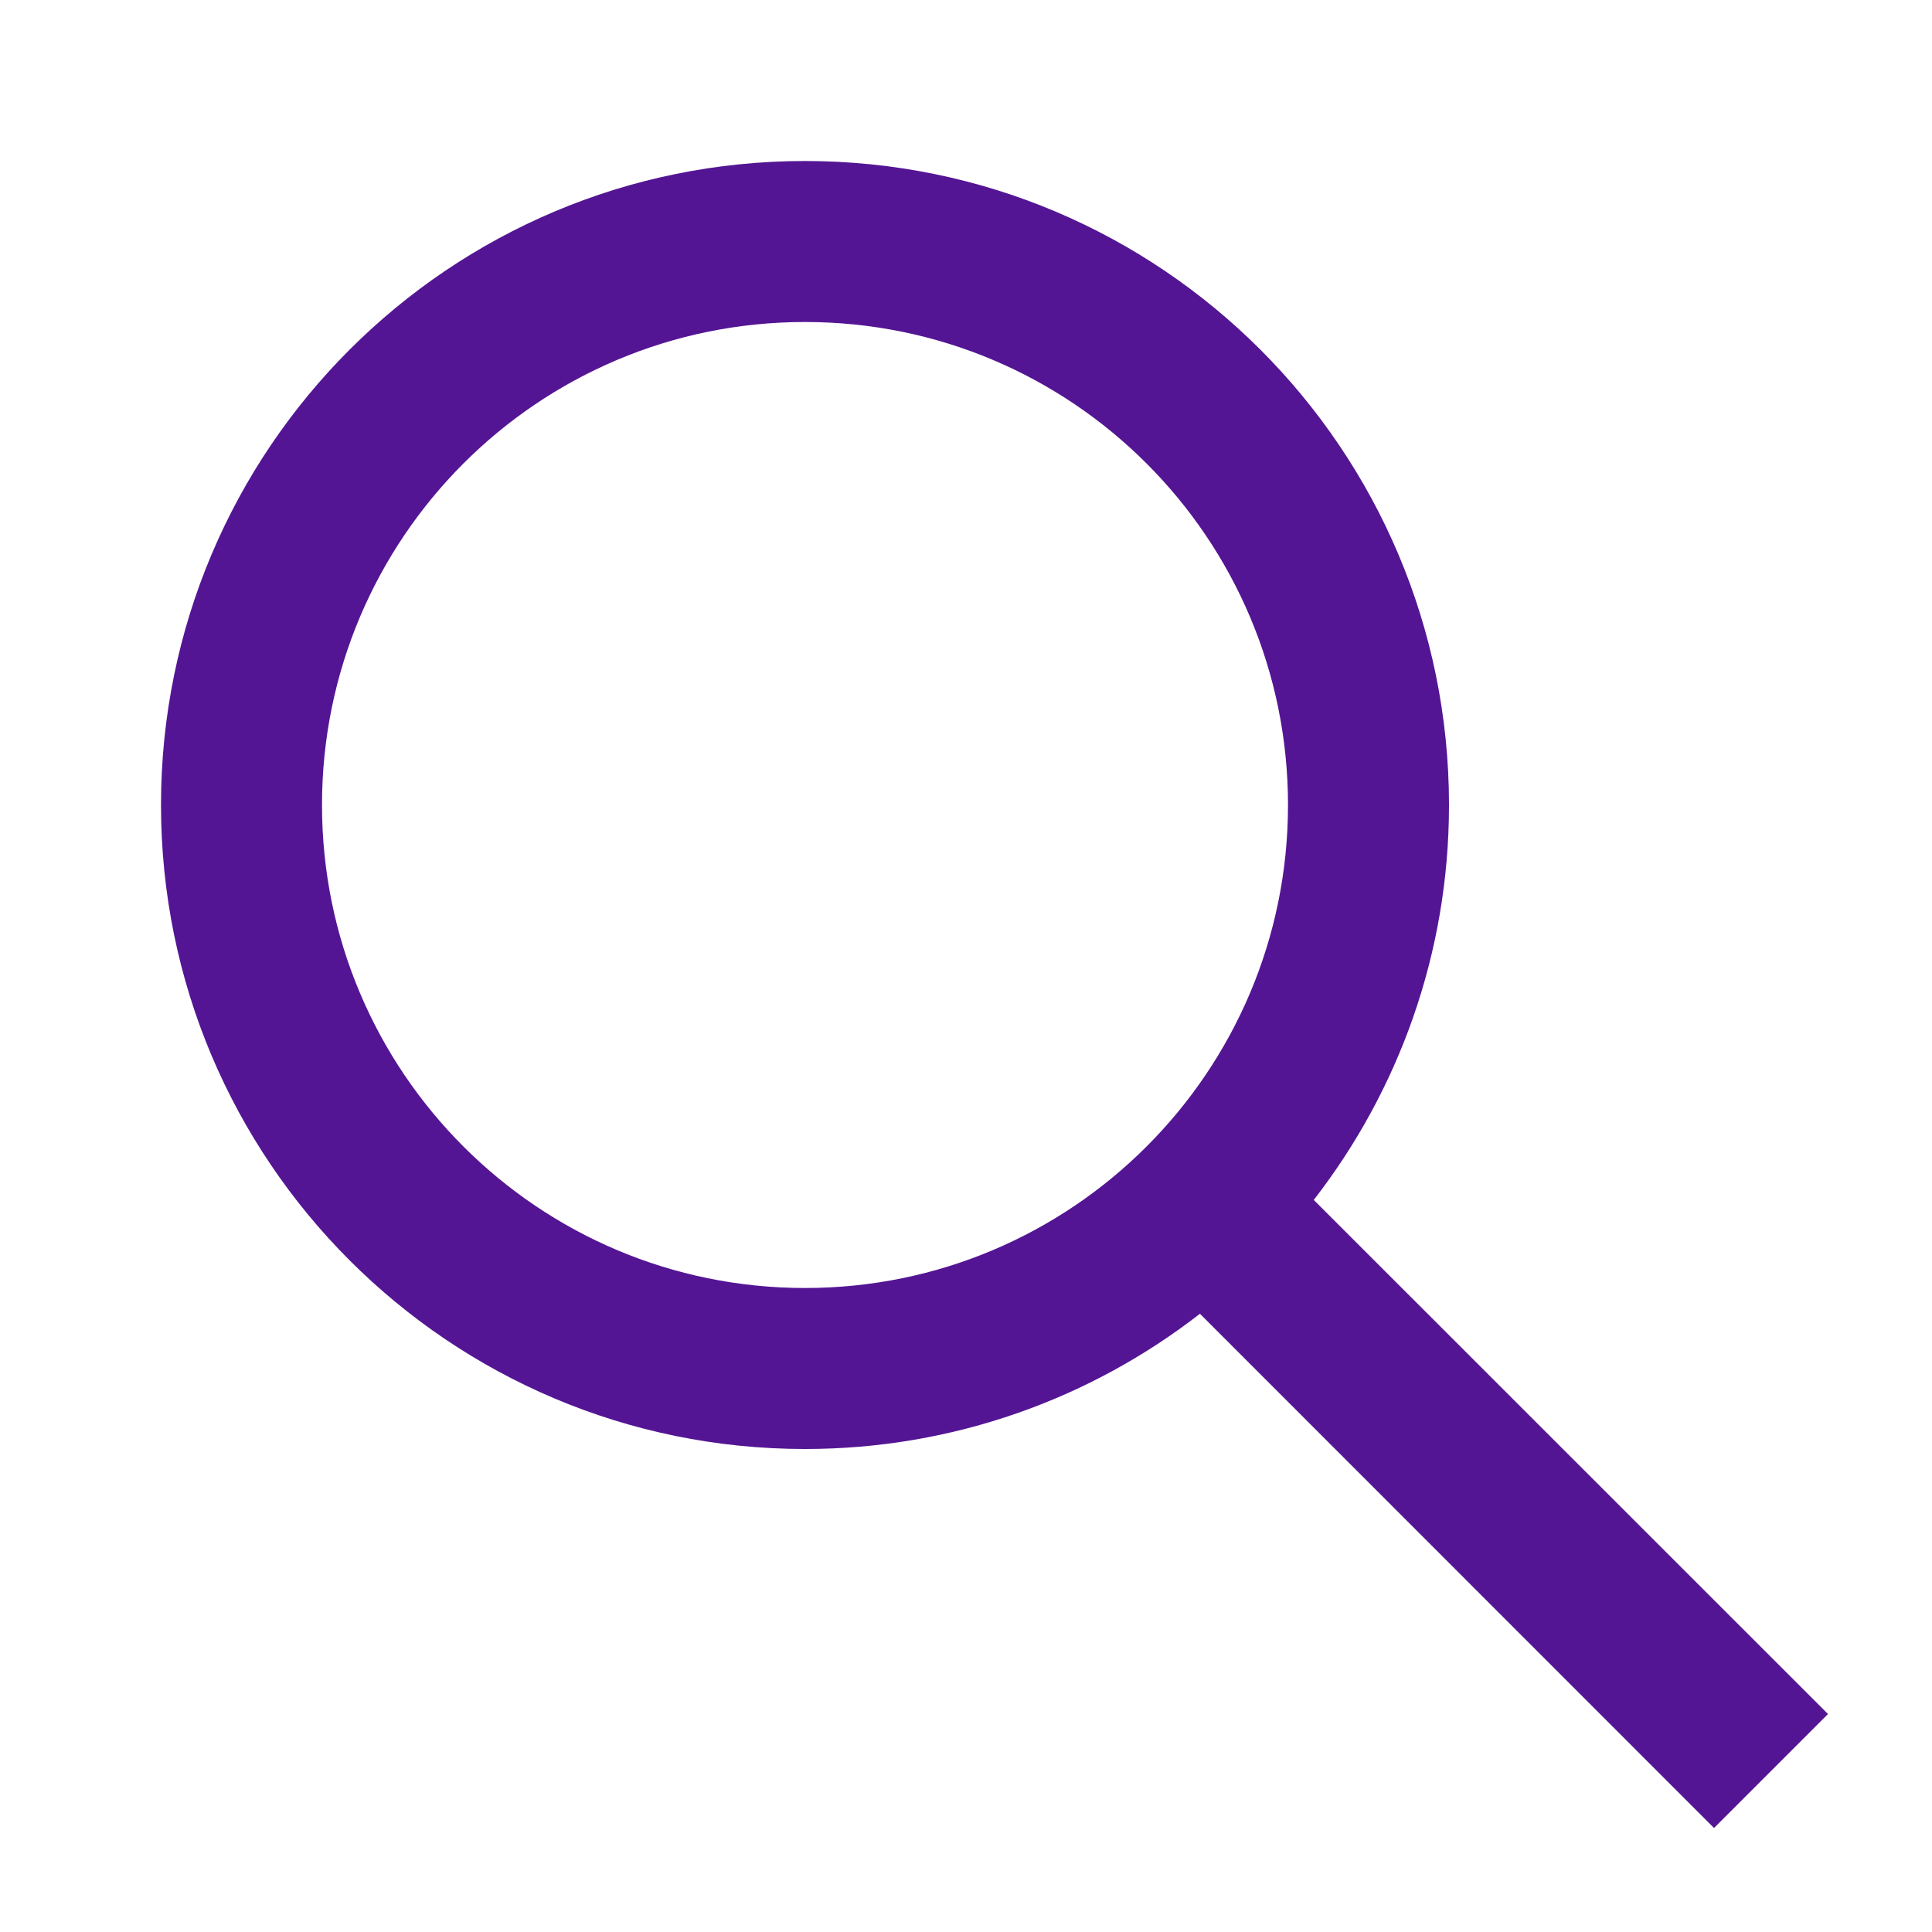
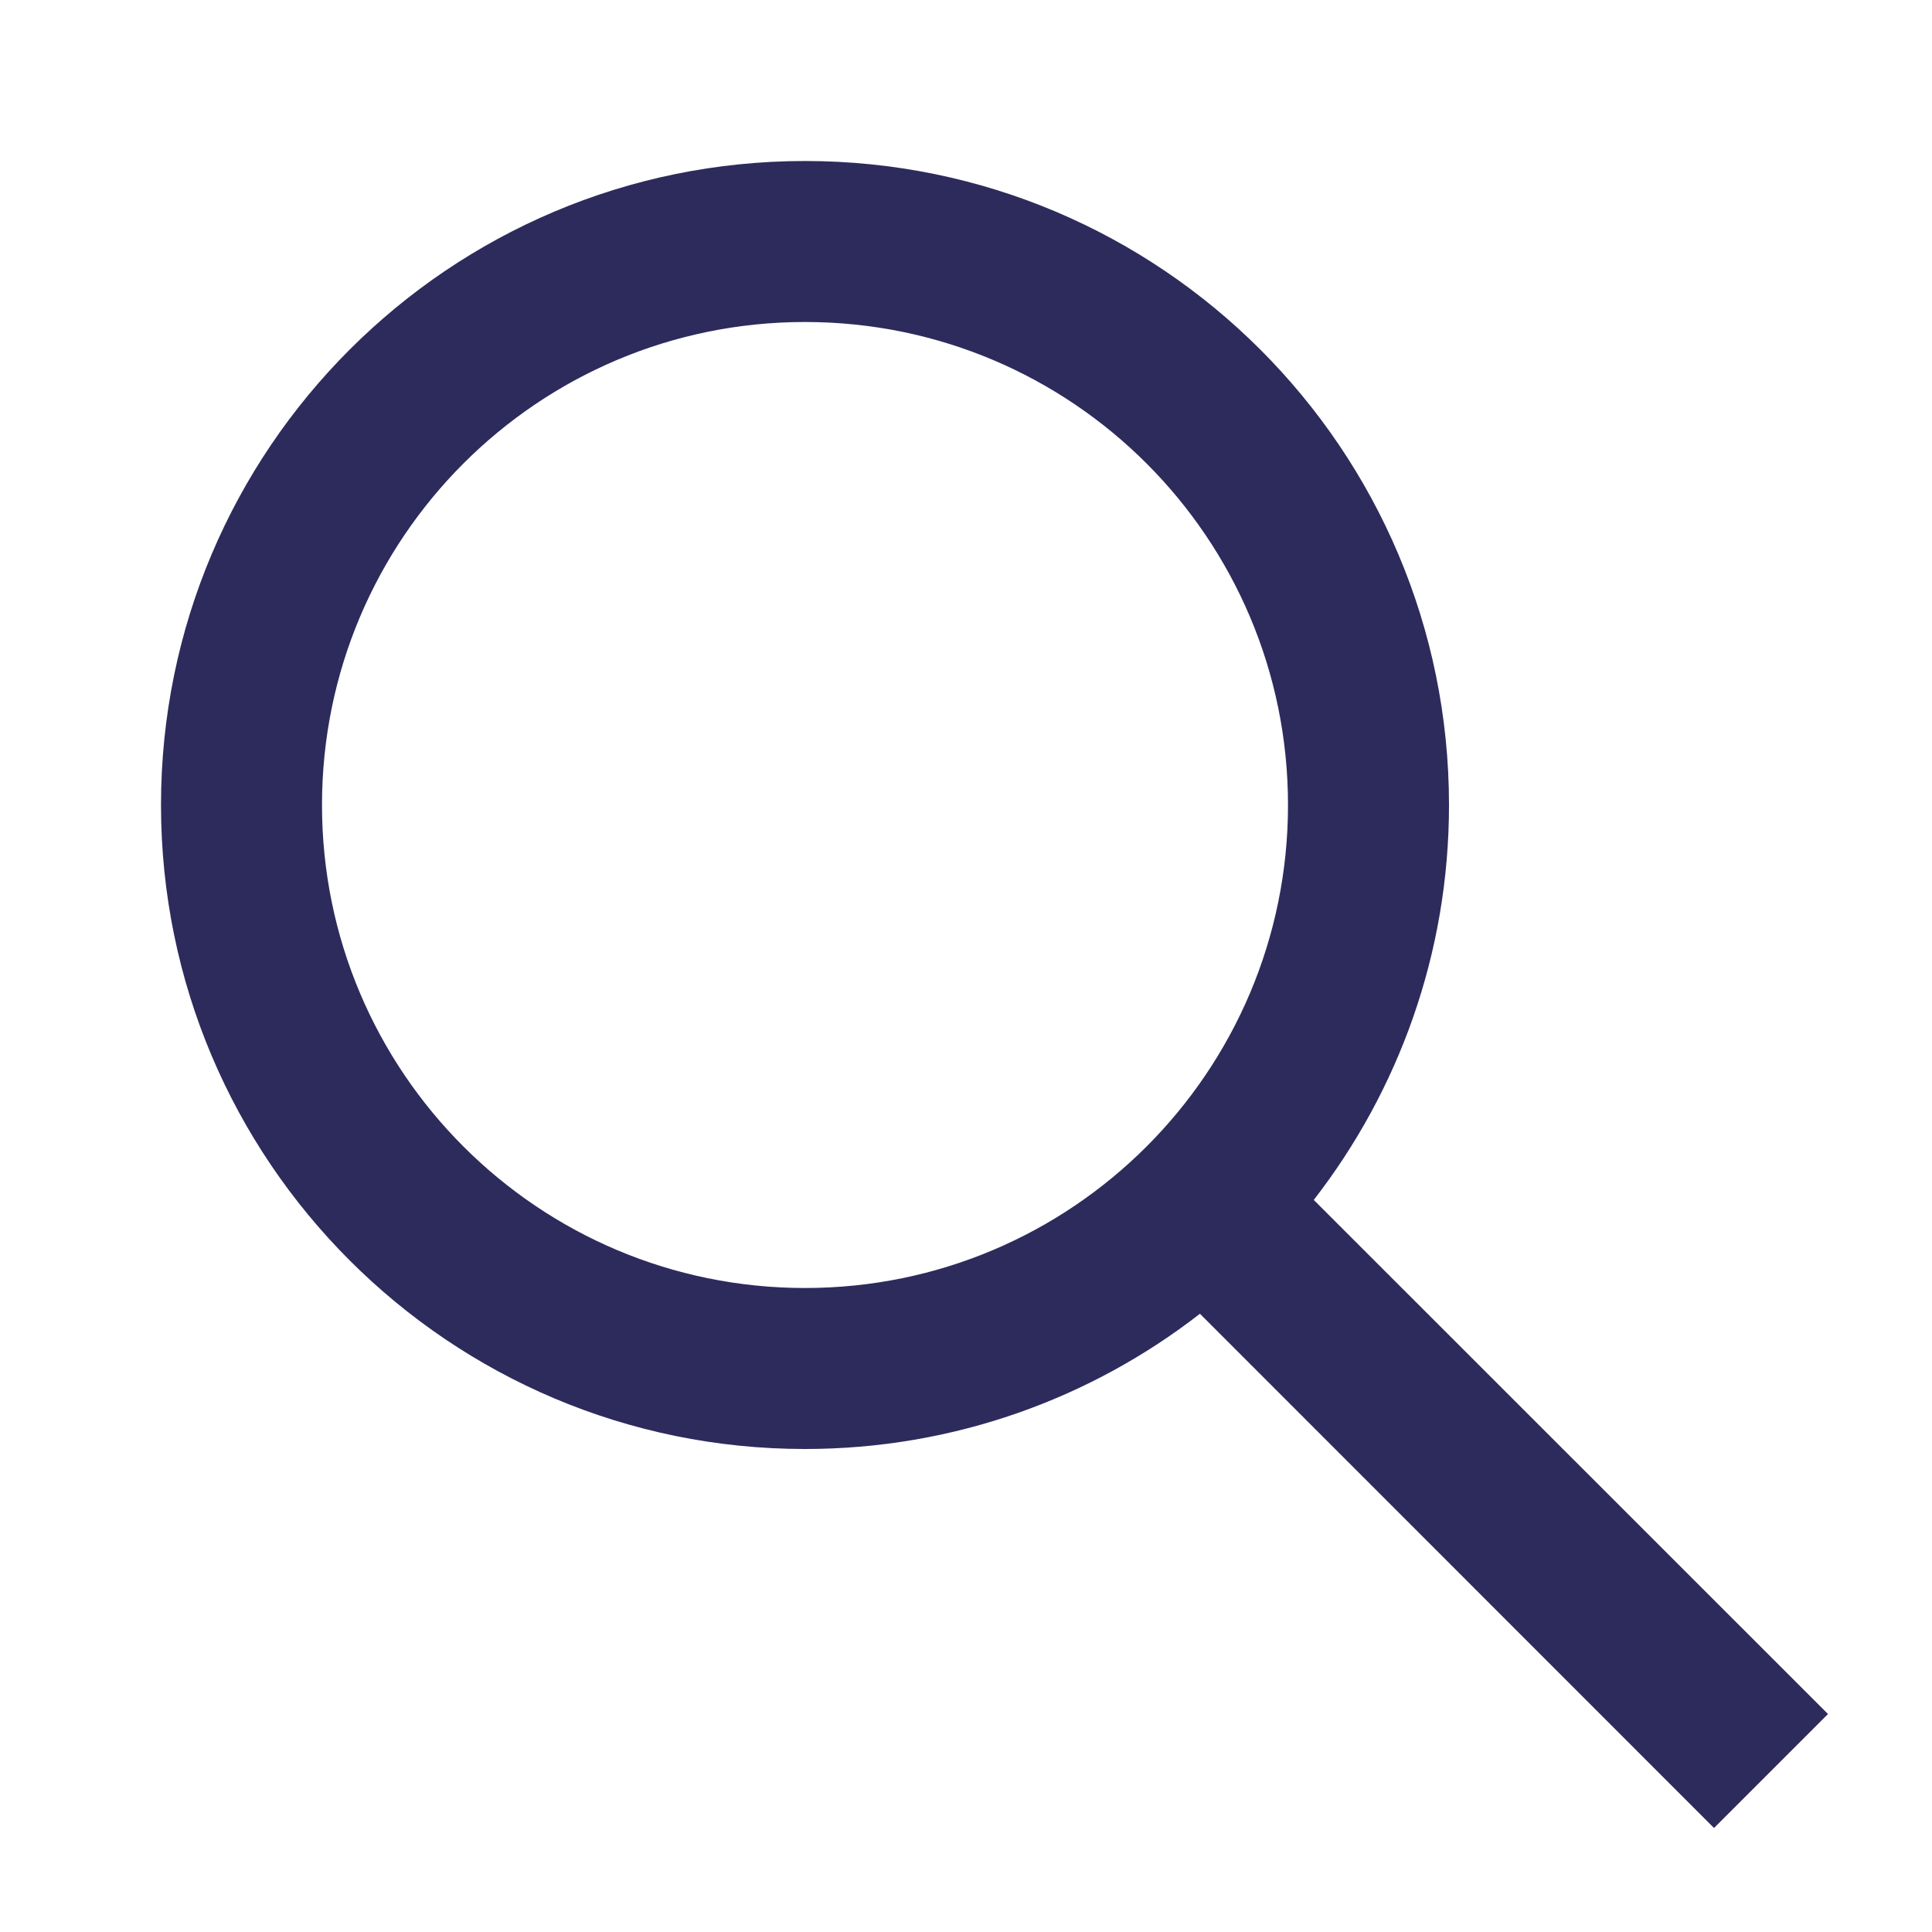
<svg xmlns="http://www.w3.org/2000/svg" width="12" height="12" viewBox="0 0 12 12" fill="none">
-   <path fill-rule="evenodd" clip-rule="evenodd" d="M7.453 8.16C6.776 8.686 5.924 9 5 9C2.791 9 1 7.209 1 5C1 2.791 2.791 1 5 1C7.209 1 9 2.791 9 5C9 5.924 8.686 6.775 8.16 7.453L11.354 10.646L10.646 11.354L7.453 8.16ZM8 5C8 6.657 6.657 8 5 8C3.343 8 2 6.657 2 5C2 3.343 3.343 2 5 2C6.657 2 8 3.343 8 5Z" fill="#541594" />
+   <path fill-rule="evenodd" clip-rule="evenodd" d="M7.453 8.16C6.776 8.686 5.924 9 5 9C2.791 9 1 7.209 1 5C1 2.791 2.791 1 5 1C7.209 1 9 2.791 9 5C9 5.924 8.686 6.775 8.16 7.453L11.354 10.646L10.646 11.354L7.453 8.16ZM8 5C8 6.657 6.657 8 5 8C3.343 8 2 6.657 2 5C2 3.343 3.343 2 5 2C6.657 2 8 3.343 8 5Z" fill="#2D2B5C" />
</svg>
